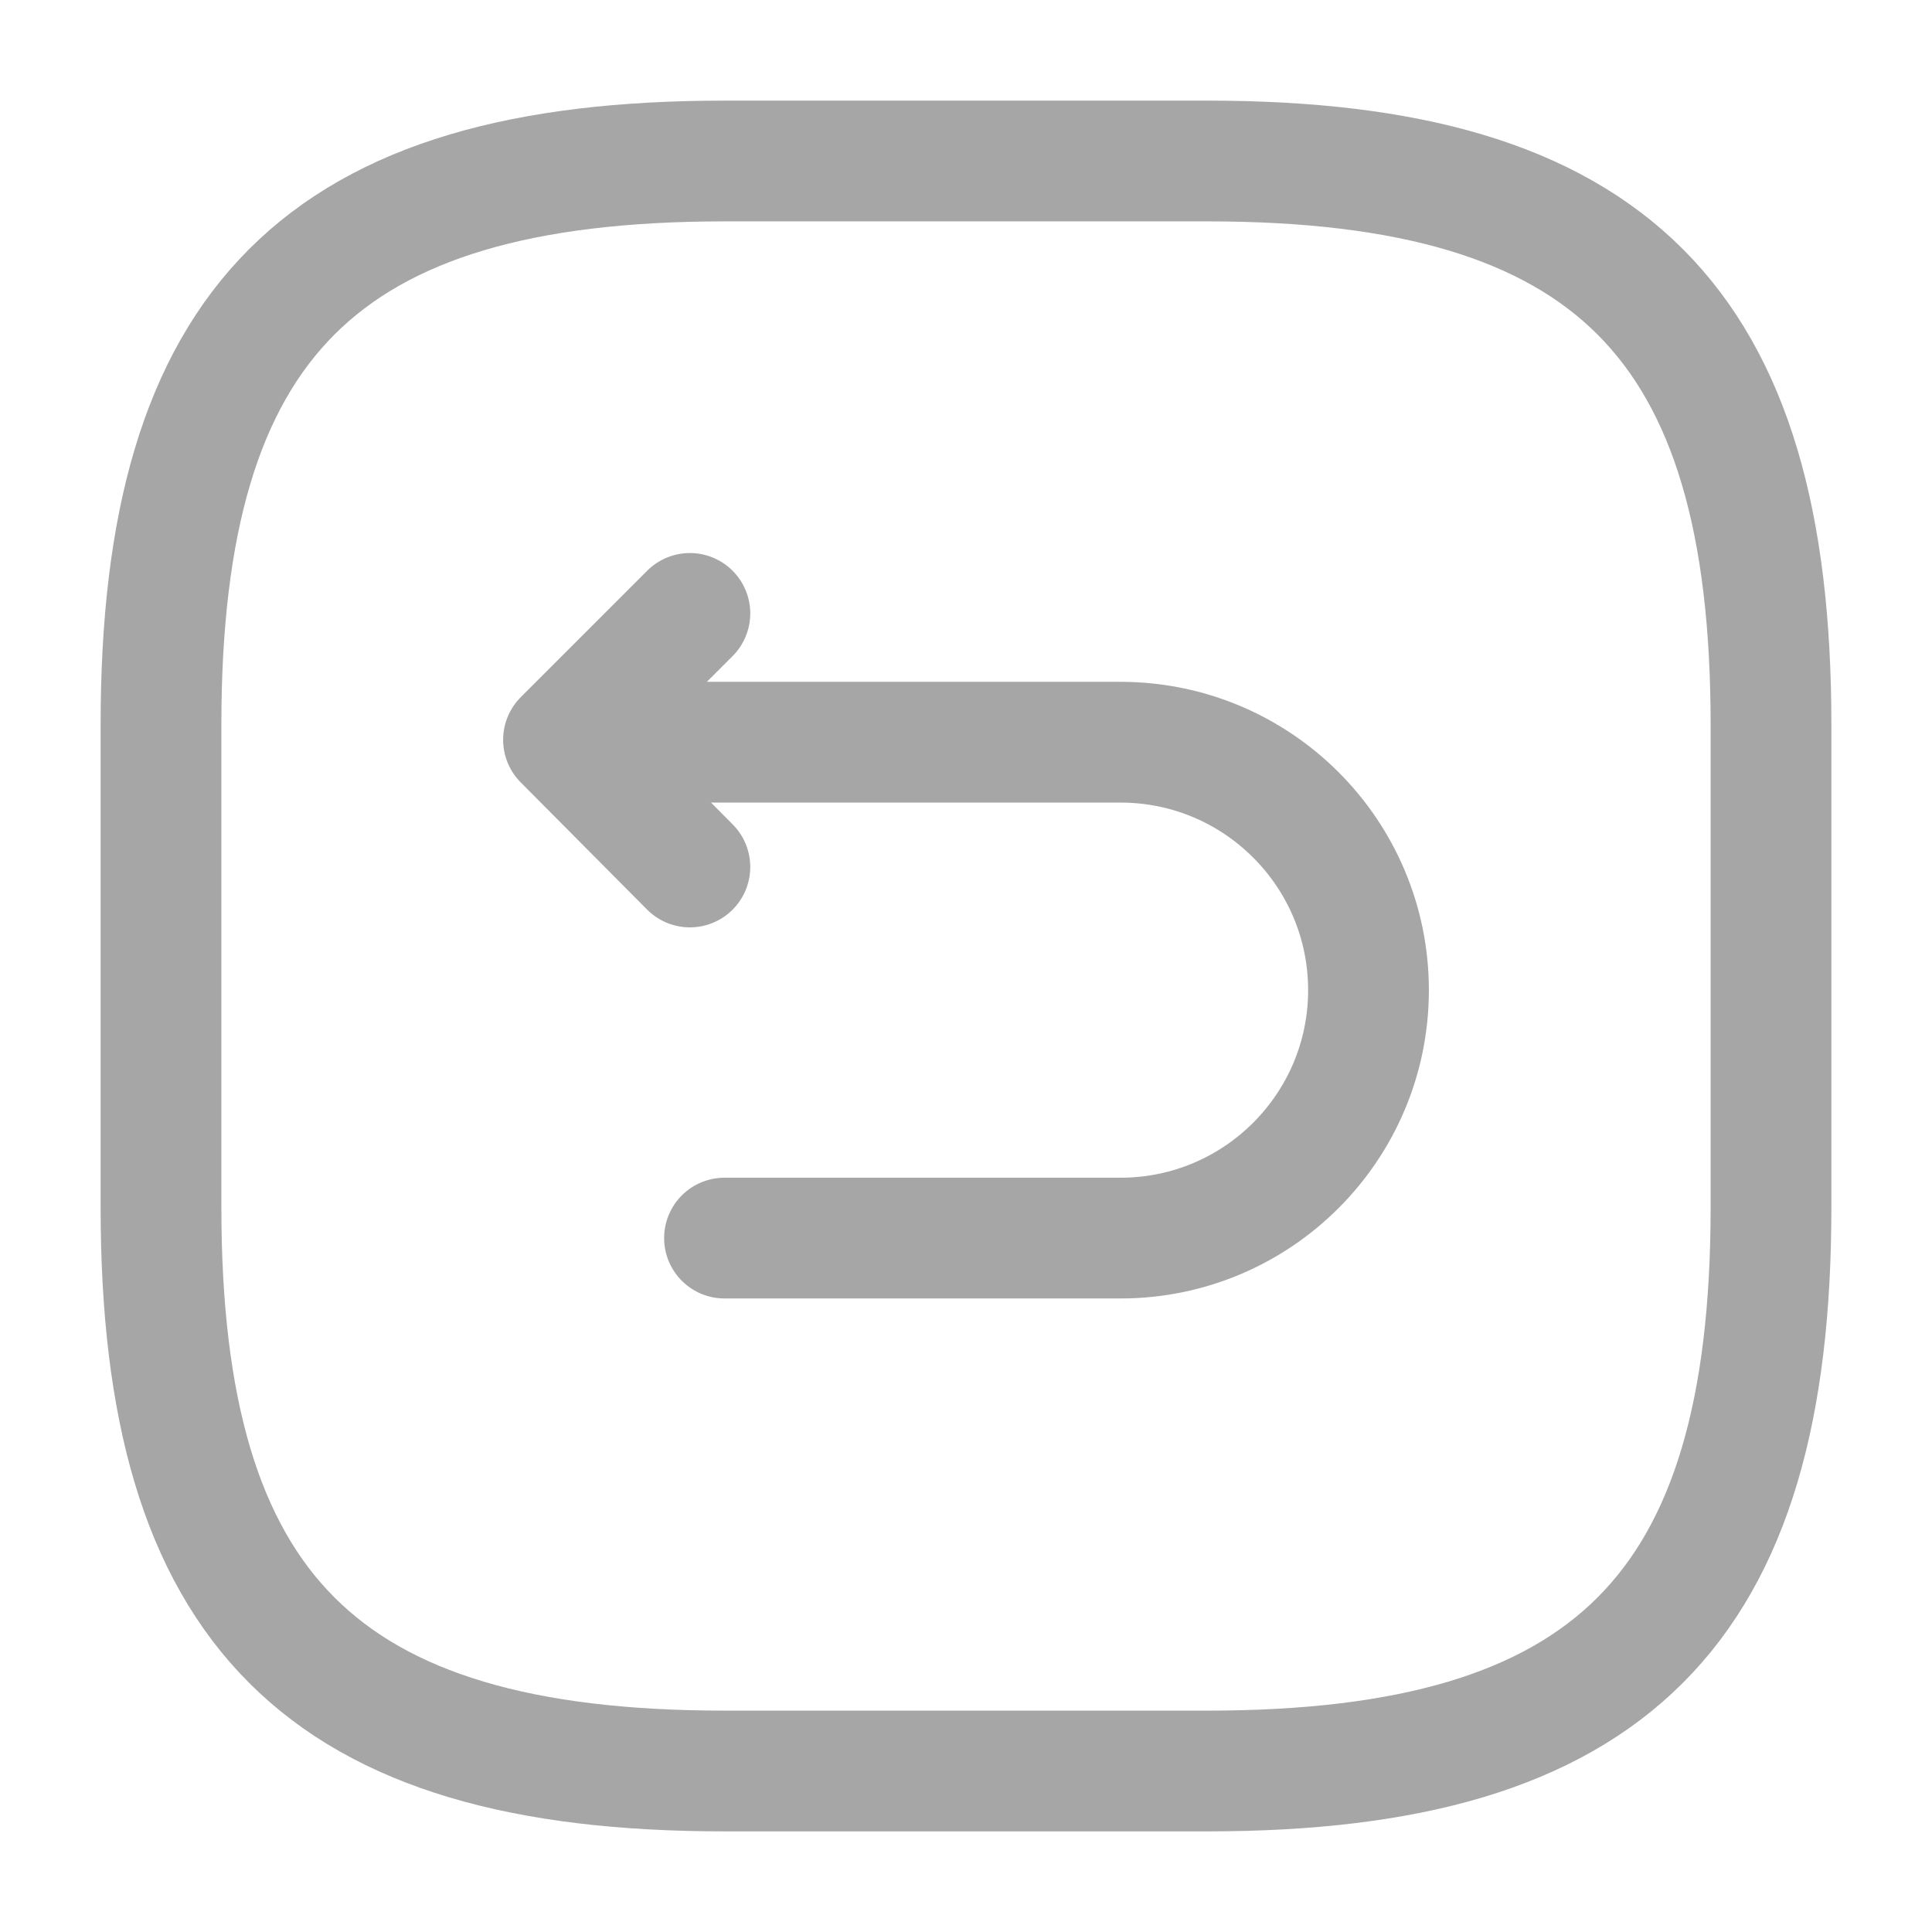
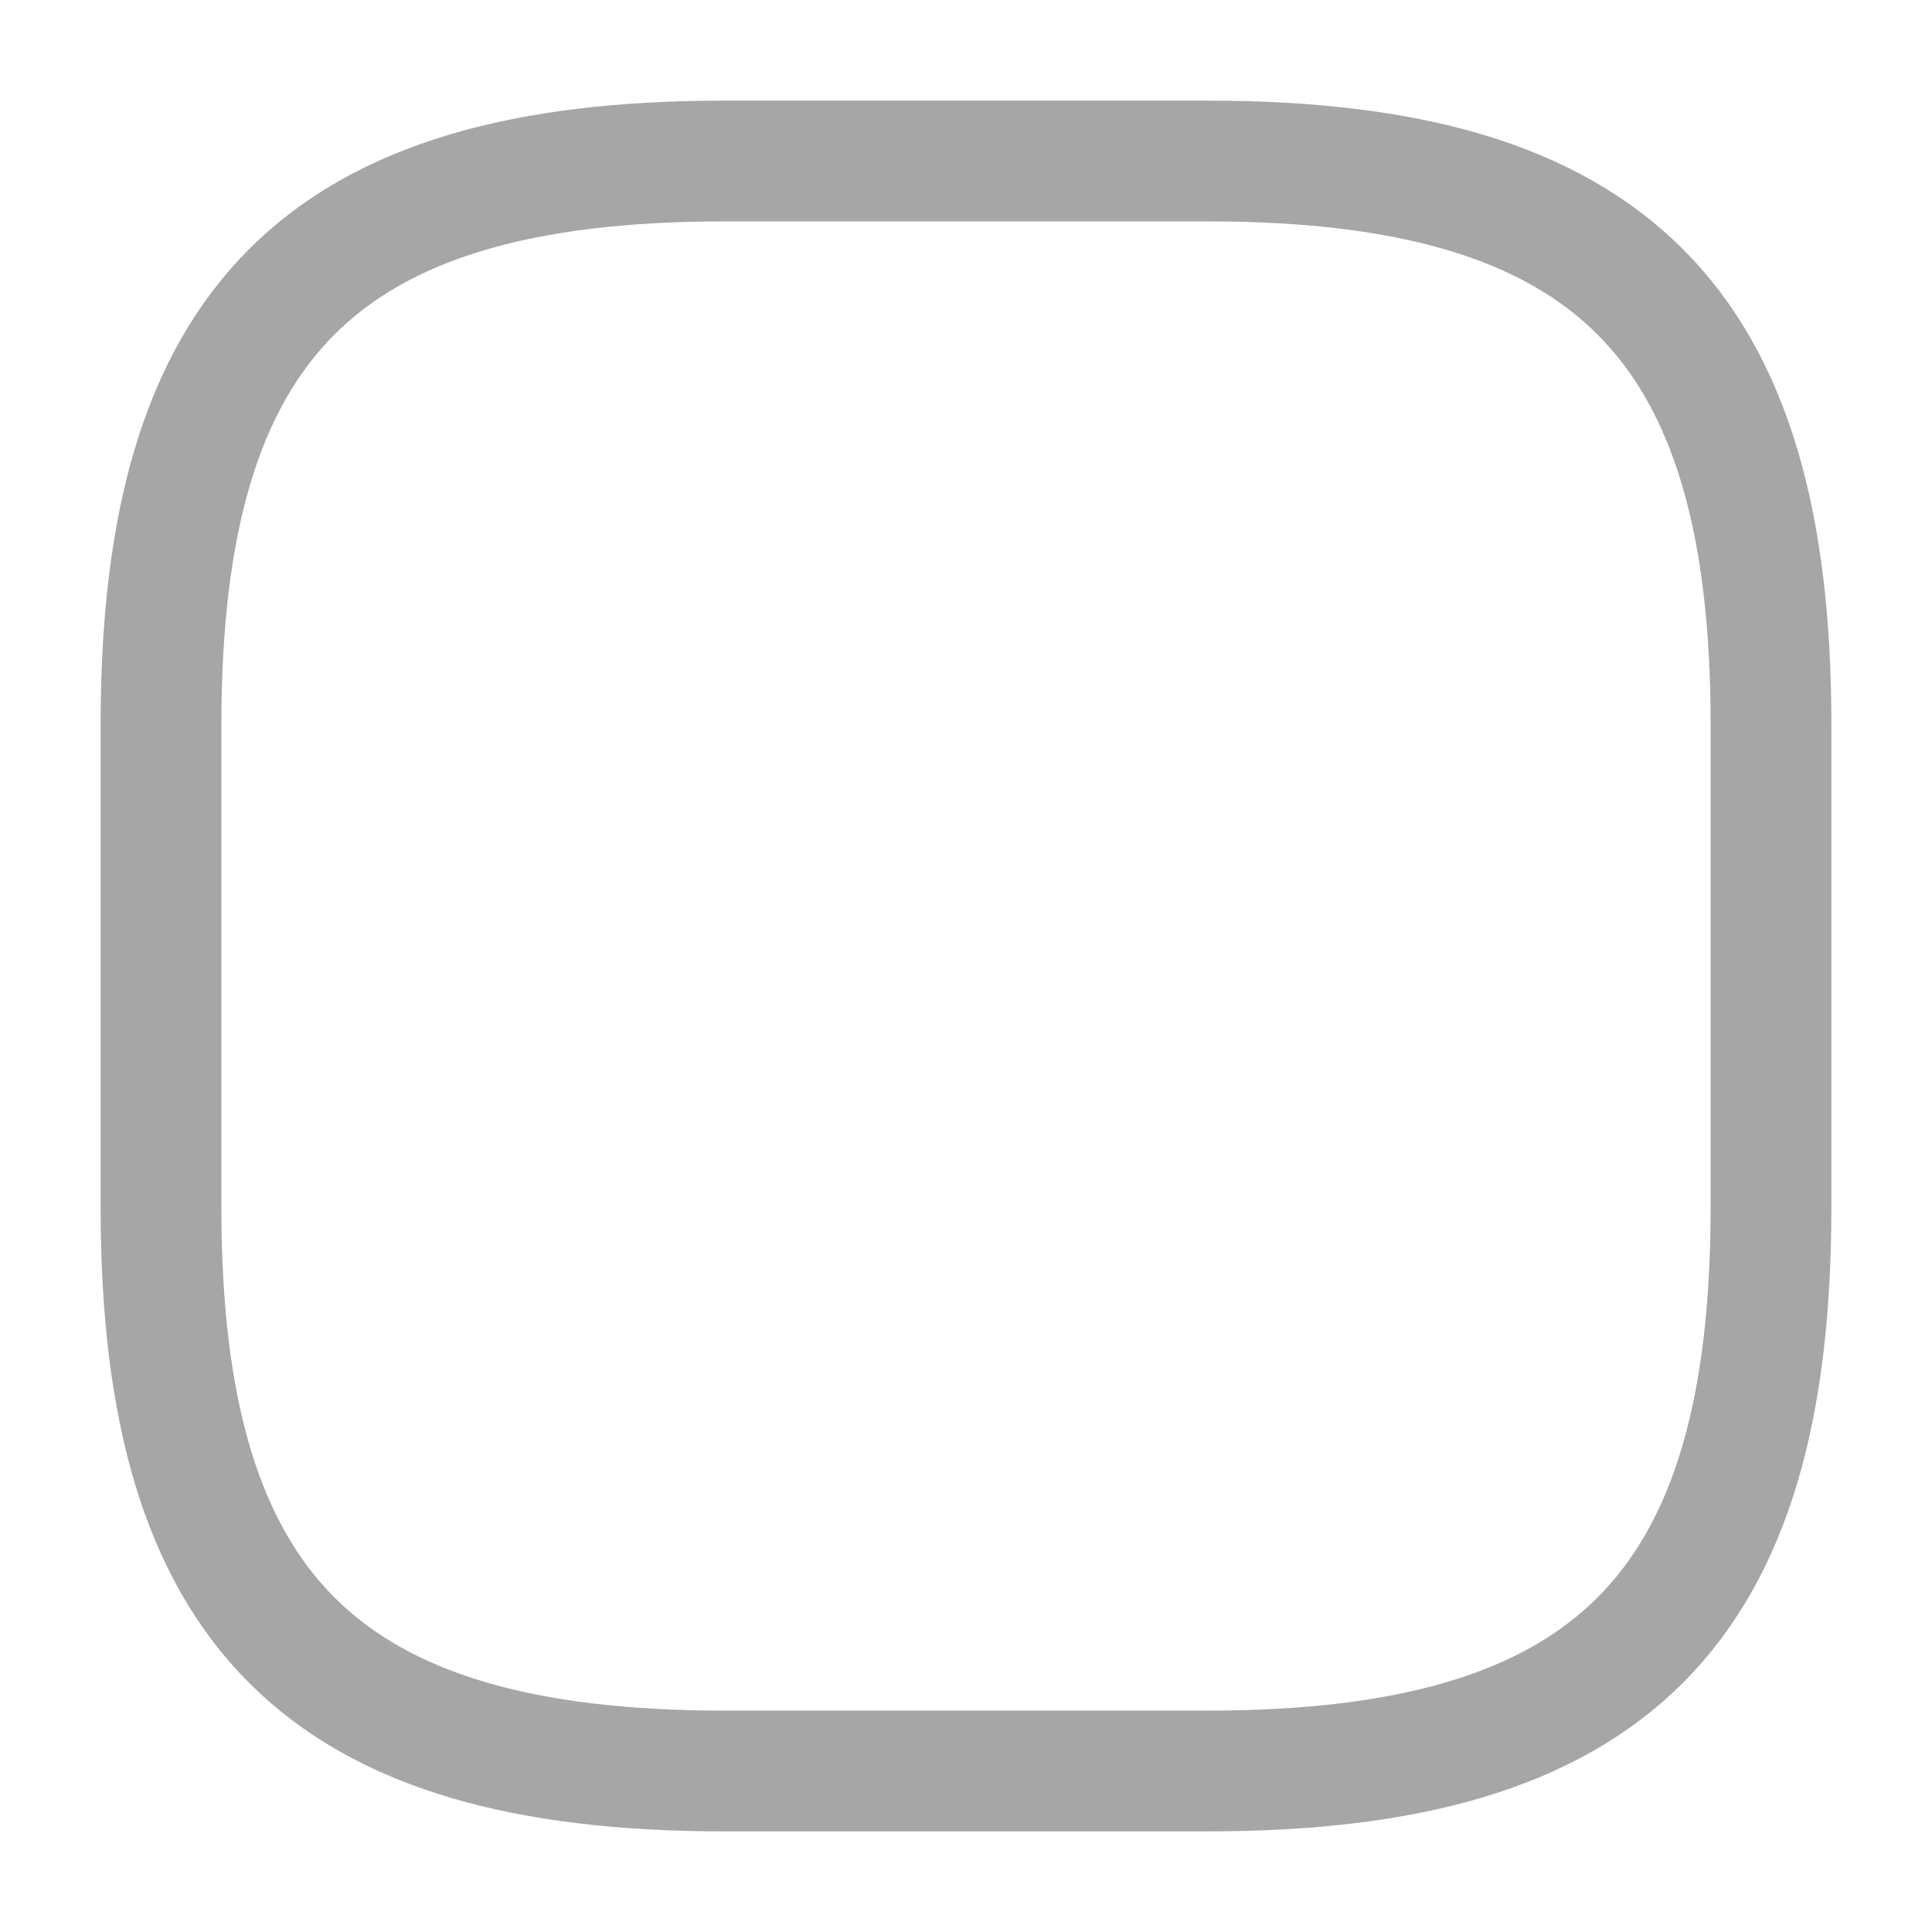
<svg xmlns="http://www.w3.org/2000/svg" width="40px" height="40px" viewBox="0 0 24 24" fill="none">
  <g id="SVGRepo_bgCarrier" stroke-width="0" />
  <g id="SVGRepo_tracerCarrier" stroke-linecap="round" stroke-linejoin="round" />
  <g id="SVGRepo_iconCarrier">
    <path d="M9 22H15C20 22 22 20 22 15V9C22 4 20 2 15 2H9C4 2 2 4 2 9V15C2 20 4 22 9 22Z" stroke="#a6a6a6" stroke-width="1.5" stroke-linecap="round" stroke-linejoin="round" />
-     <path d="M9 15.38H13.92C15.62 15.38 17 14 17 12.3C17 10.6 15.62 9.22 13.92 9.22H7.15" stroke="#a6a6a6" stroke-width="1.5" stroke-miterlimit="10" stroke-linecap="round" stroke-linejoin="round" />
-     <path d="M8.57 10.77L7 9.19L8.57 7.62" stroke="#a6a6a6" stroke-width="1.5" stroke-linecap="round" stroke-linejoin="round" />
+     <path d="M9 15.38H13.92C15.62 15.38 17 14 17 12.3C17 10.6 15.62 9.22 13.92 9.22H7.15" stroke="oklch(82.8% 0.189 84.429)" stroke-width="1.5" stroke-miterlimit="10" stroke-linecap="round" stroke-linejoin="round" />
+     <path d="M8.57 10.77L7 9.19L8.57 7.62" stroke="oklch(82.8% 0.189 84.429)" stroke-width="1.5" stroke-linecap="round" stroke-linejoin="round" />
  </g>
</svg>
